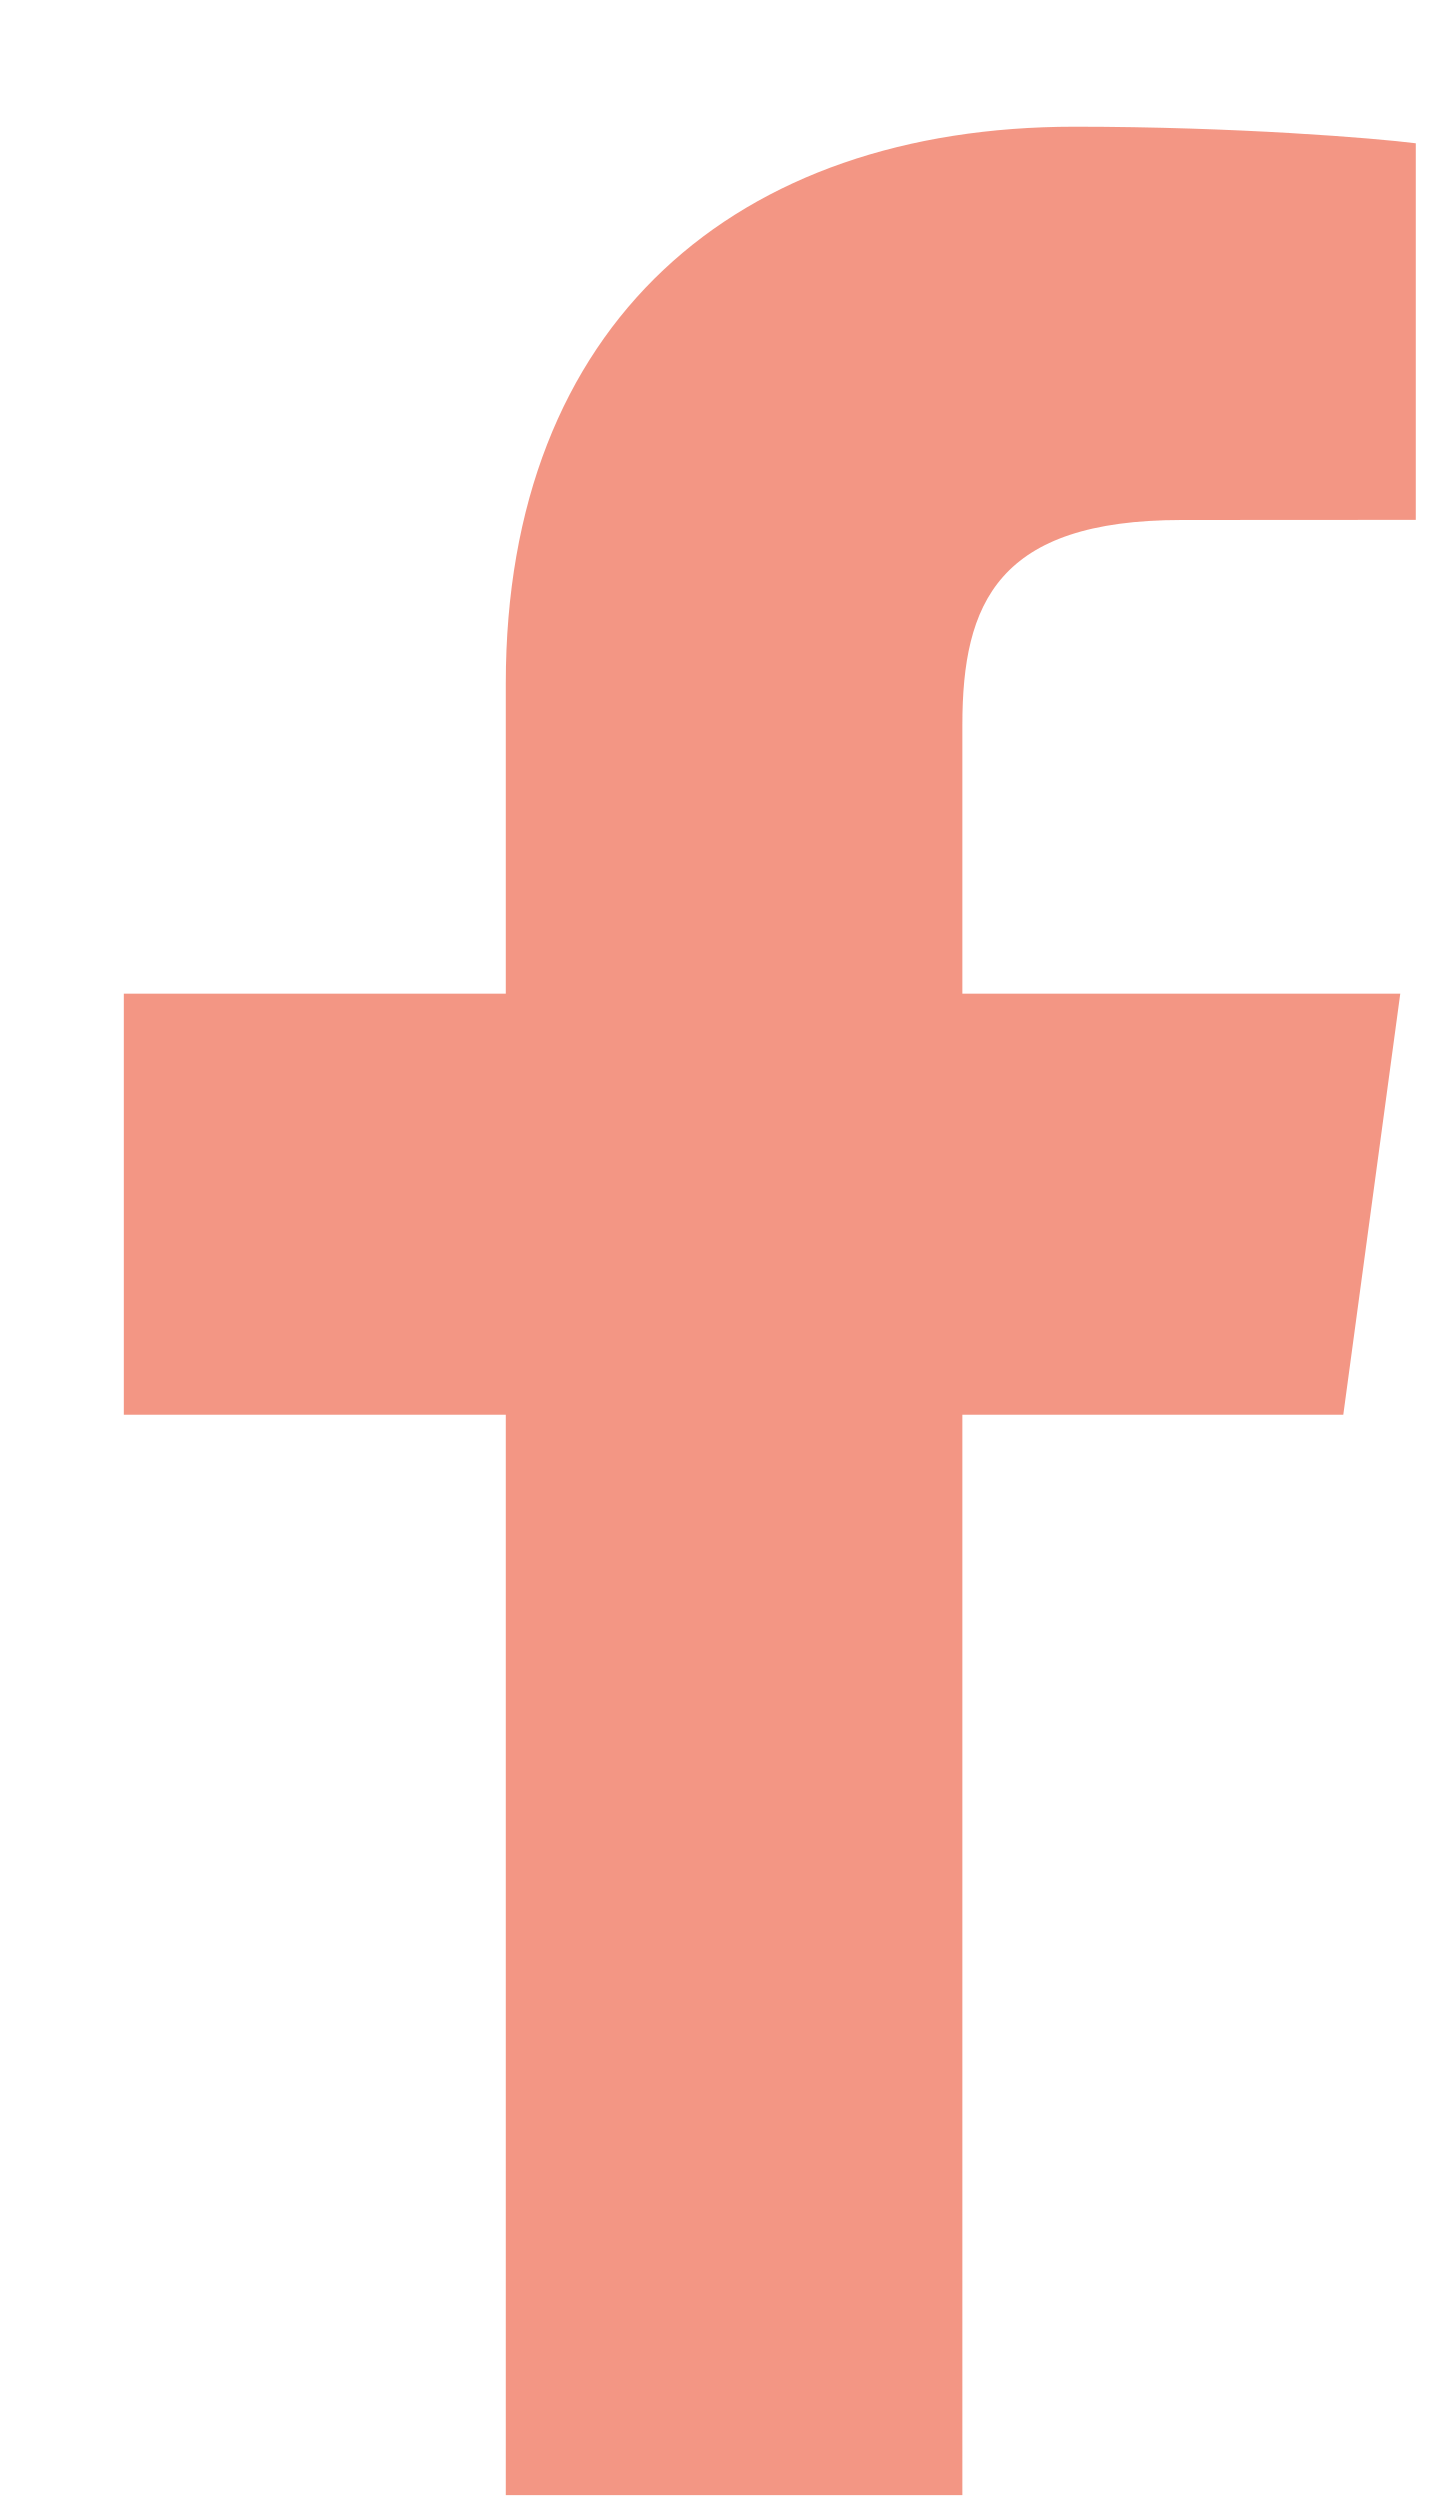
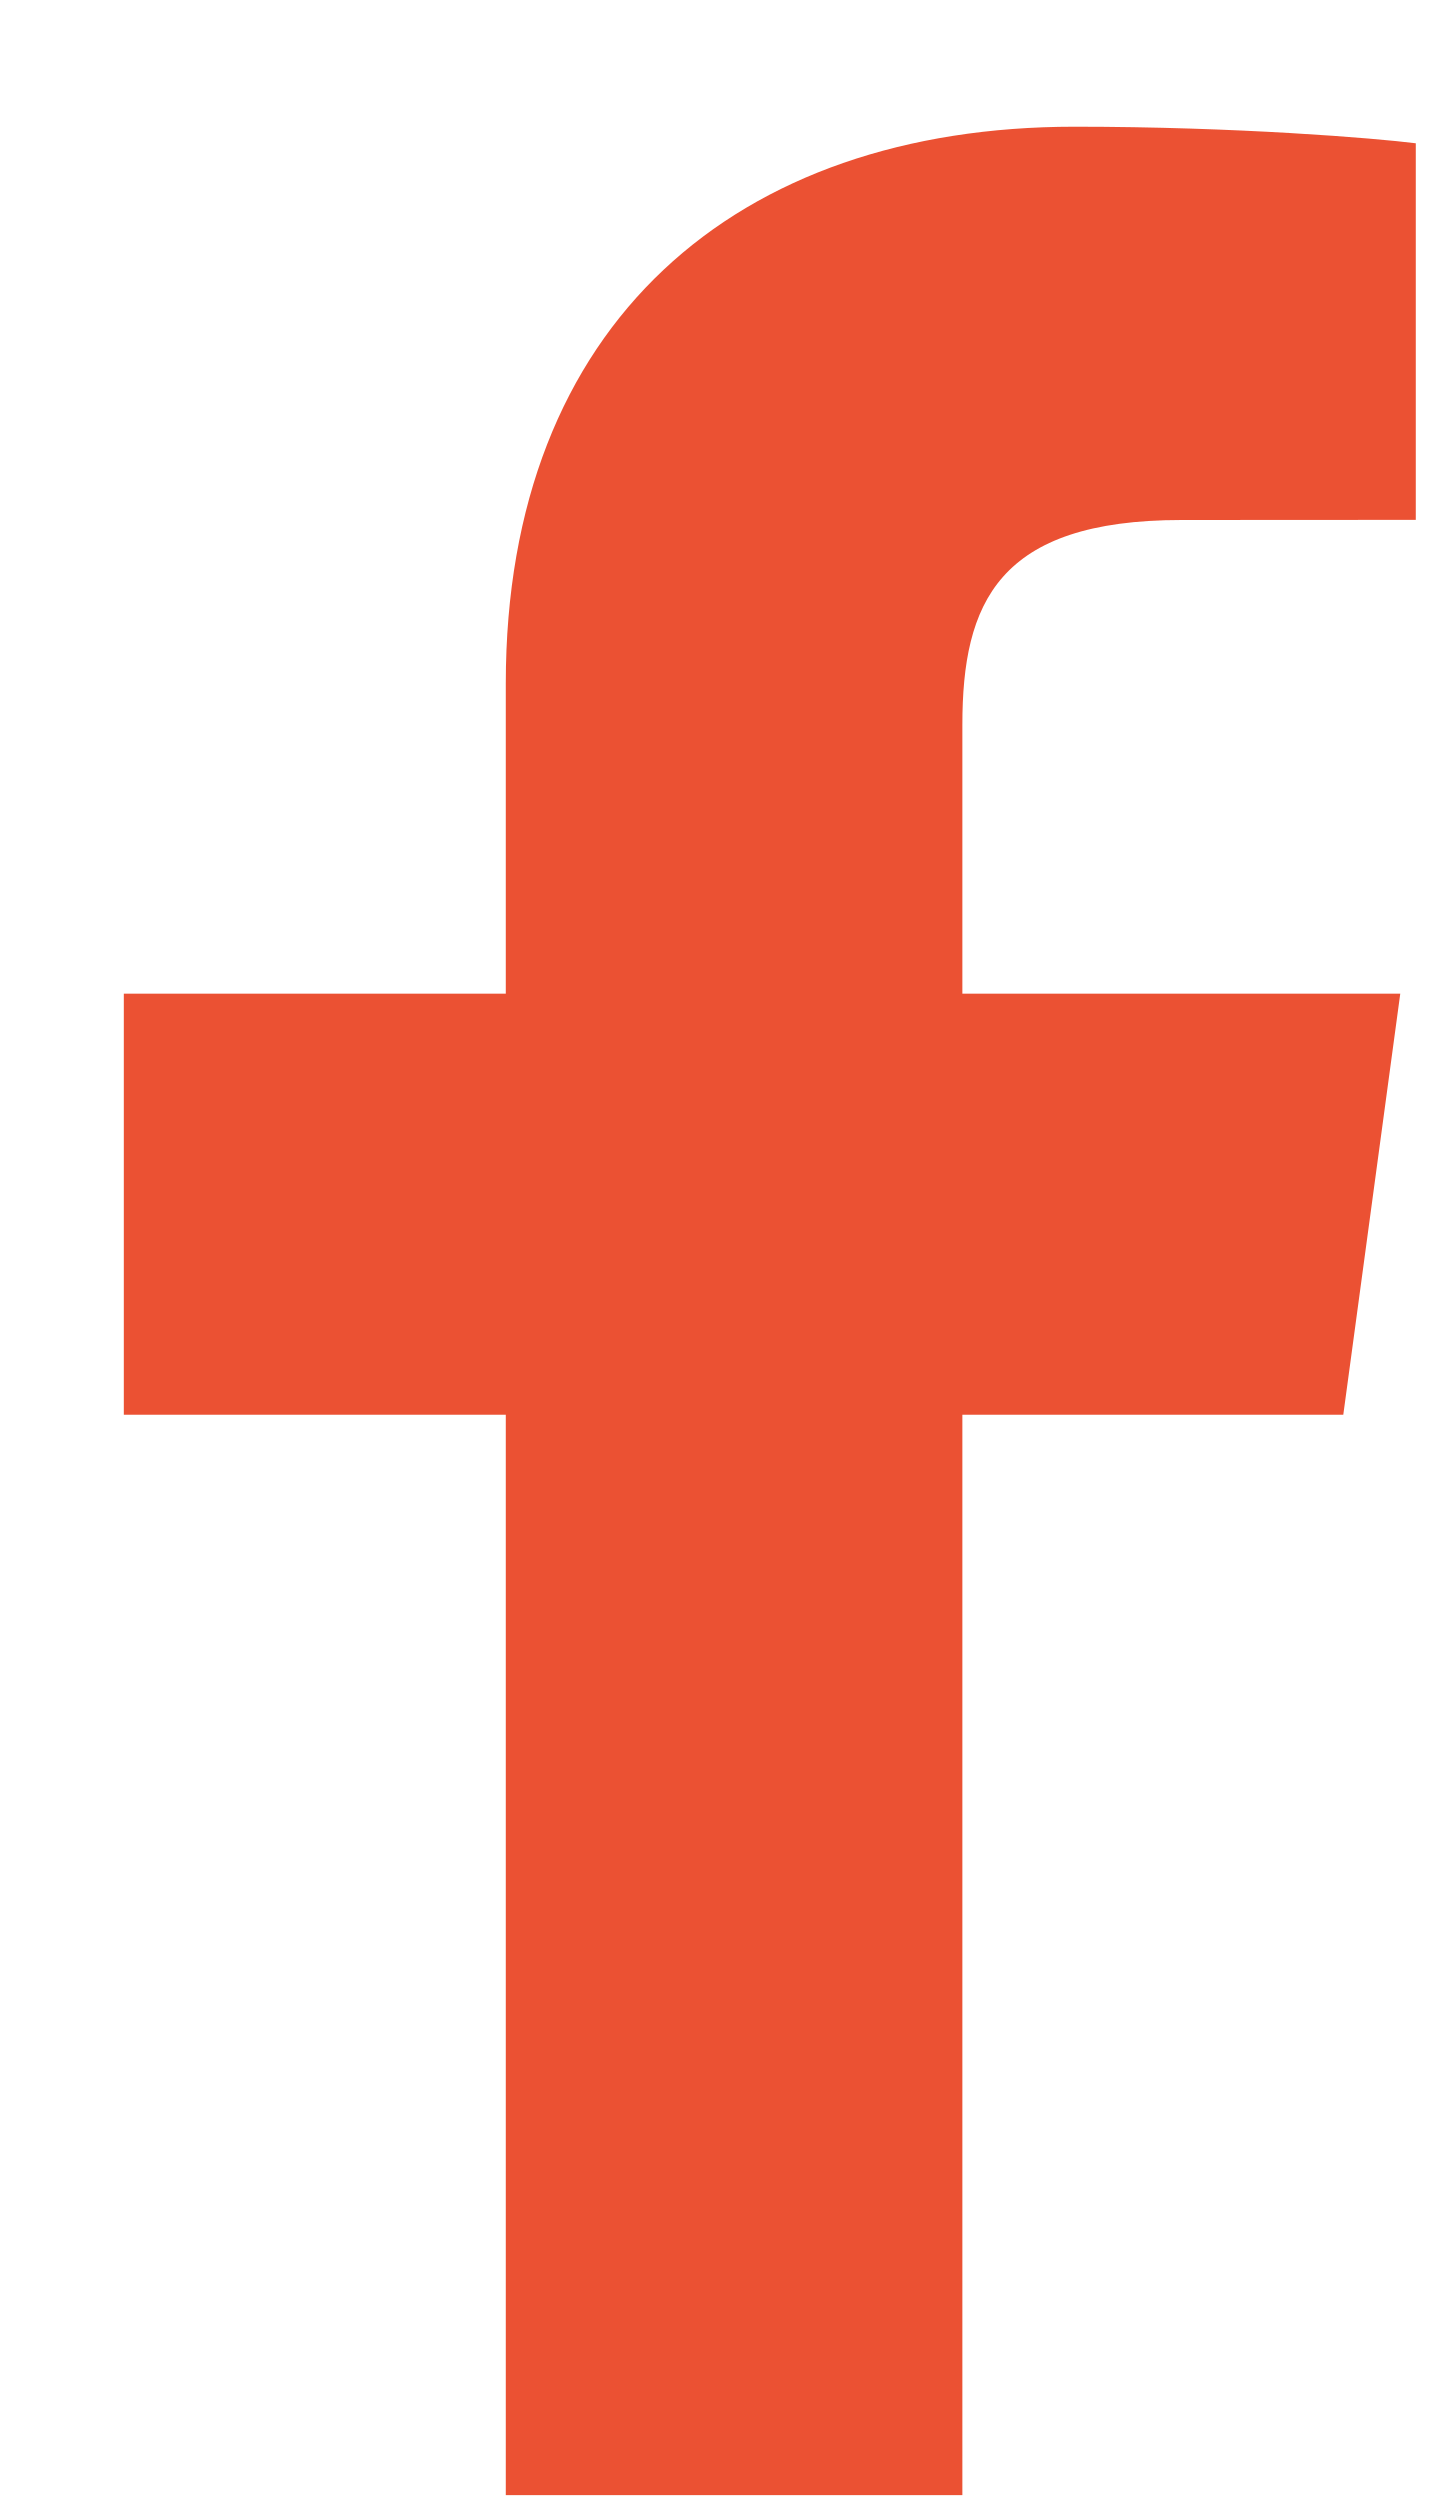
<svg xmlns="http://www.w3.org/2000/svg" width="100%" height="100%" viewBox="0 0 11 19" fill="none">
-   <path d="M7.314 18.963V10.752H10.209L10.642 7.552H7.314V5.509C7.314 4.583 7.584 3.952 8.98 3.952L10.76 3.951V1.089C10.452 1.05 9.395 0.963 8.166 0.963C5.6 0.963 3.844 2.454 3.844 5.193V7.552H0.941V10.752H3.844V18.963H7.314V18.963Z" fill="#EB5133" fill-opacity="0.6" />
+   <path d="M7.314 18.963V10.752H10.209L10.642 7.552H7.314V5.509C7.314 4.583 7.584 3.952 8.98 3.952L10.76 3.951V1.089C10.452 1.05 9.395 0.963 8.166 0.963C5.6 0.963 3.844 2.454 3.844 5.193V7.552H0.941V10.752H3.844V18.963H7.314V18.963Z" fill="#EB5133" />
</svg>
